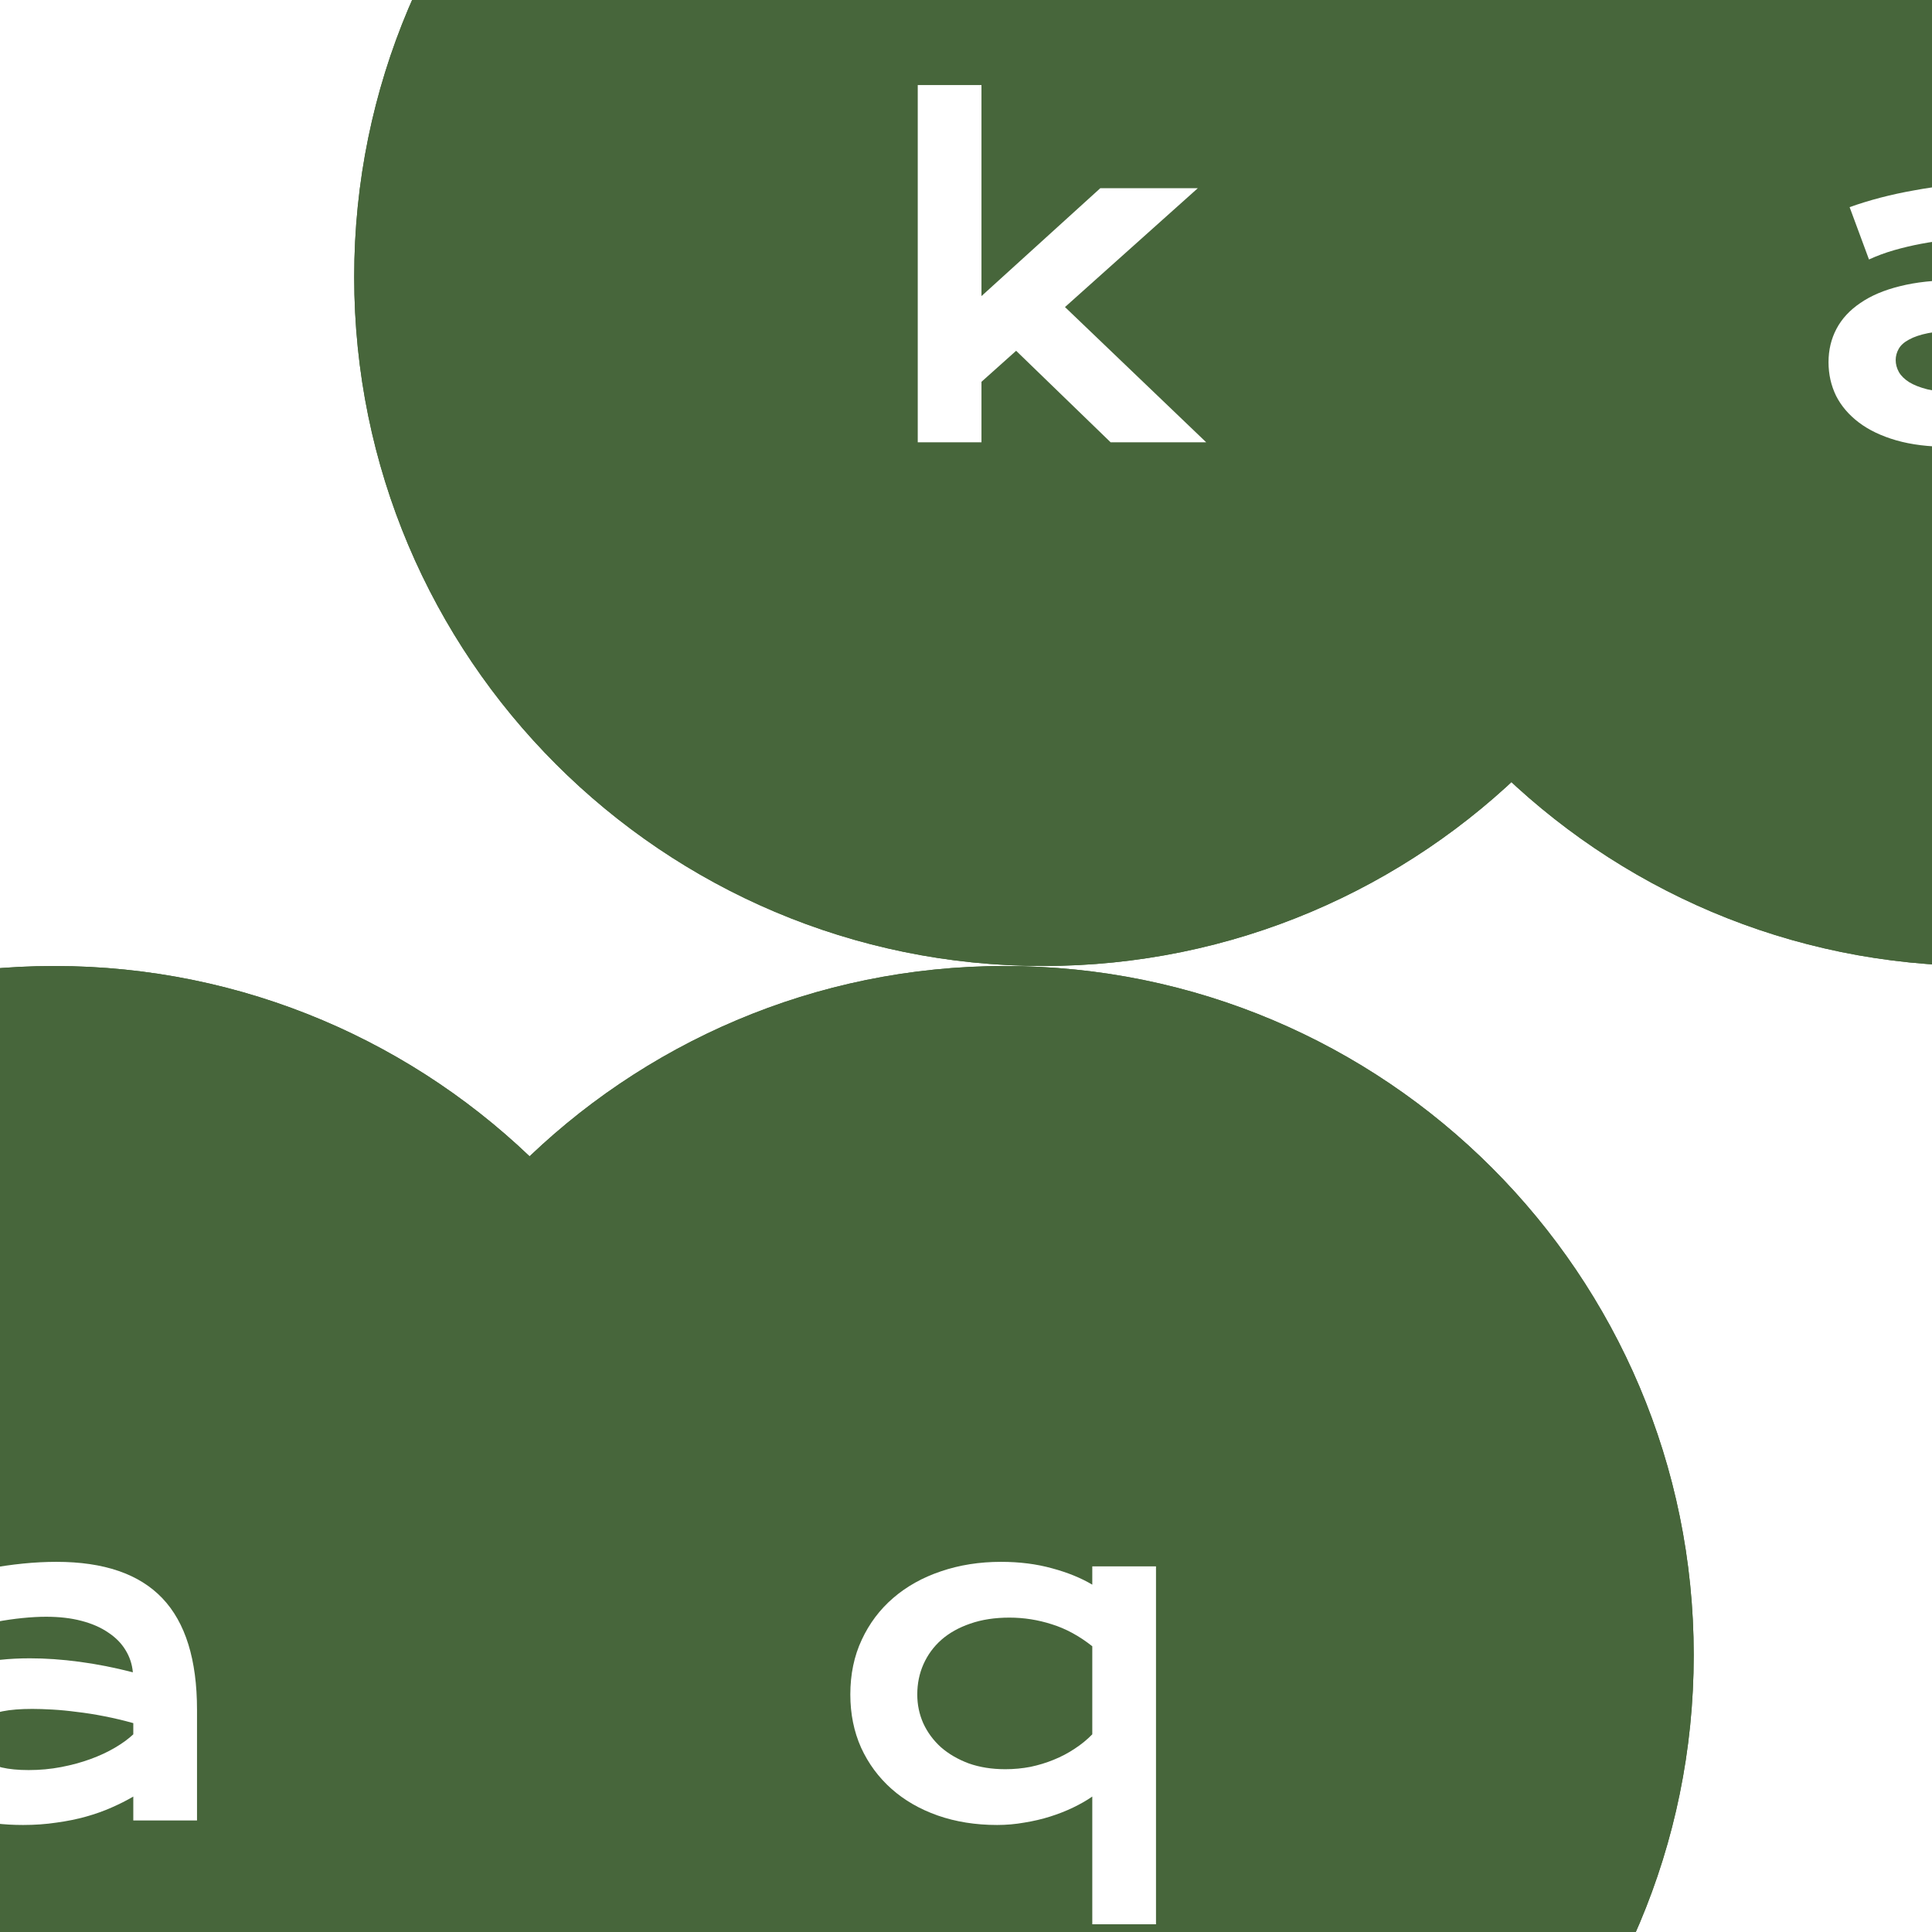
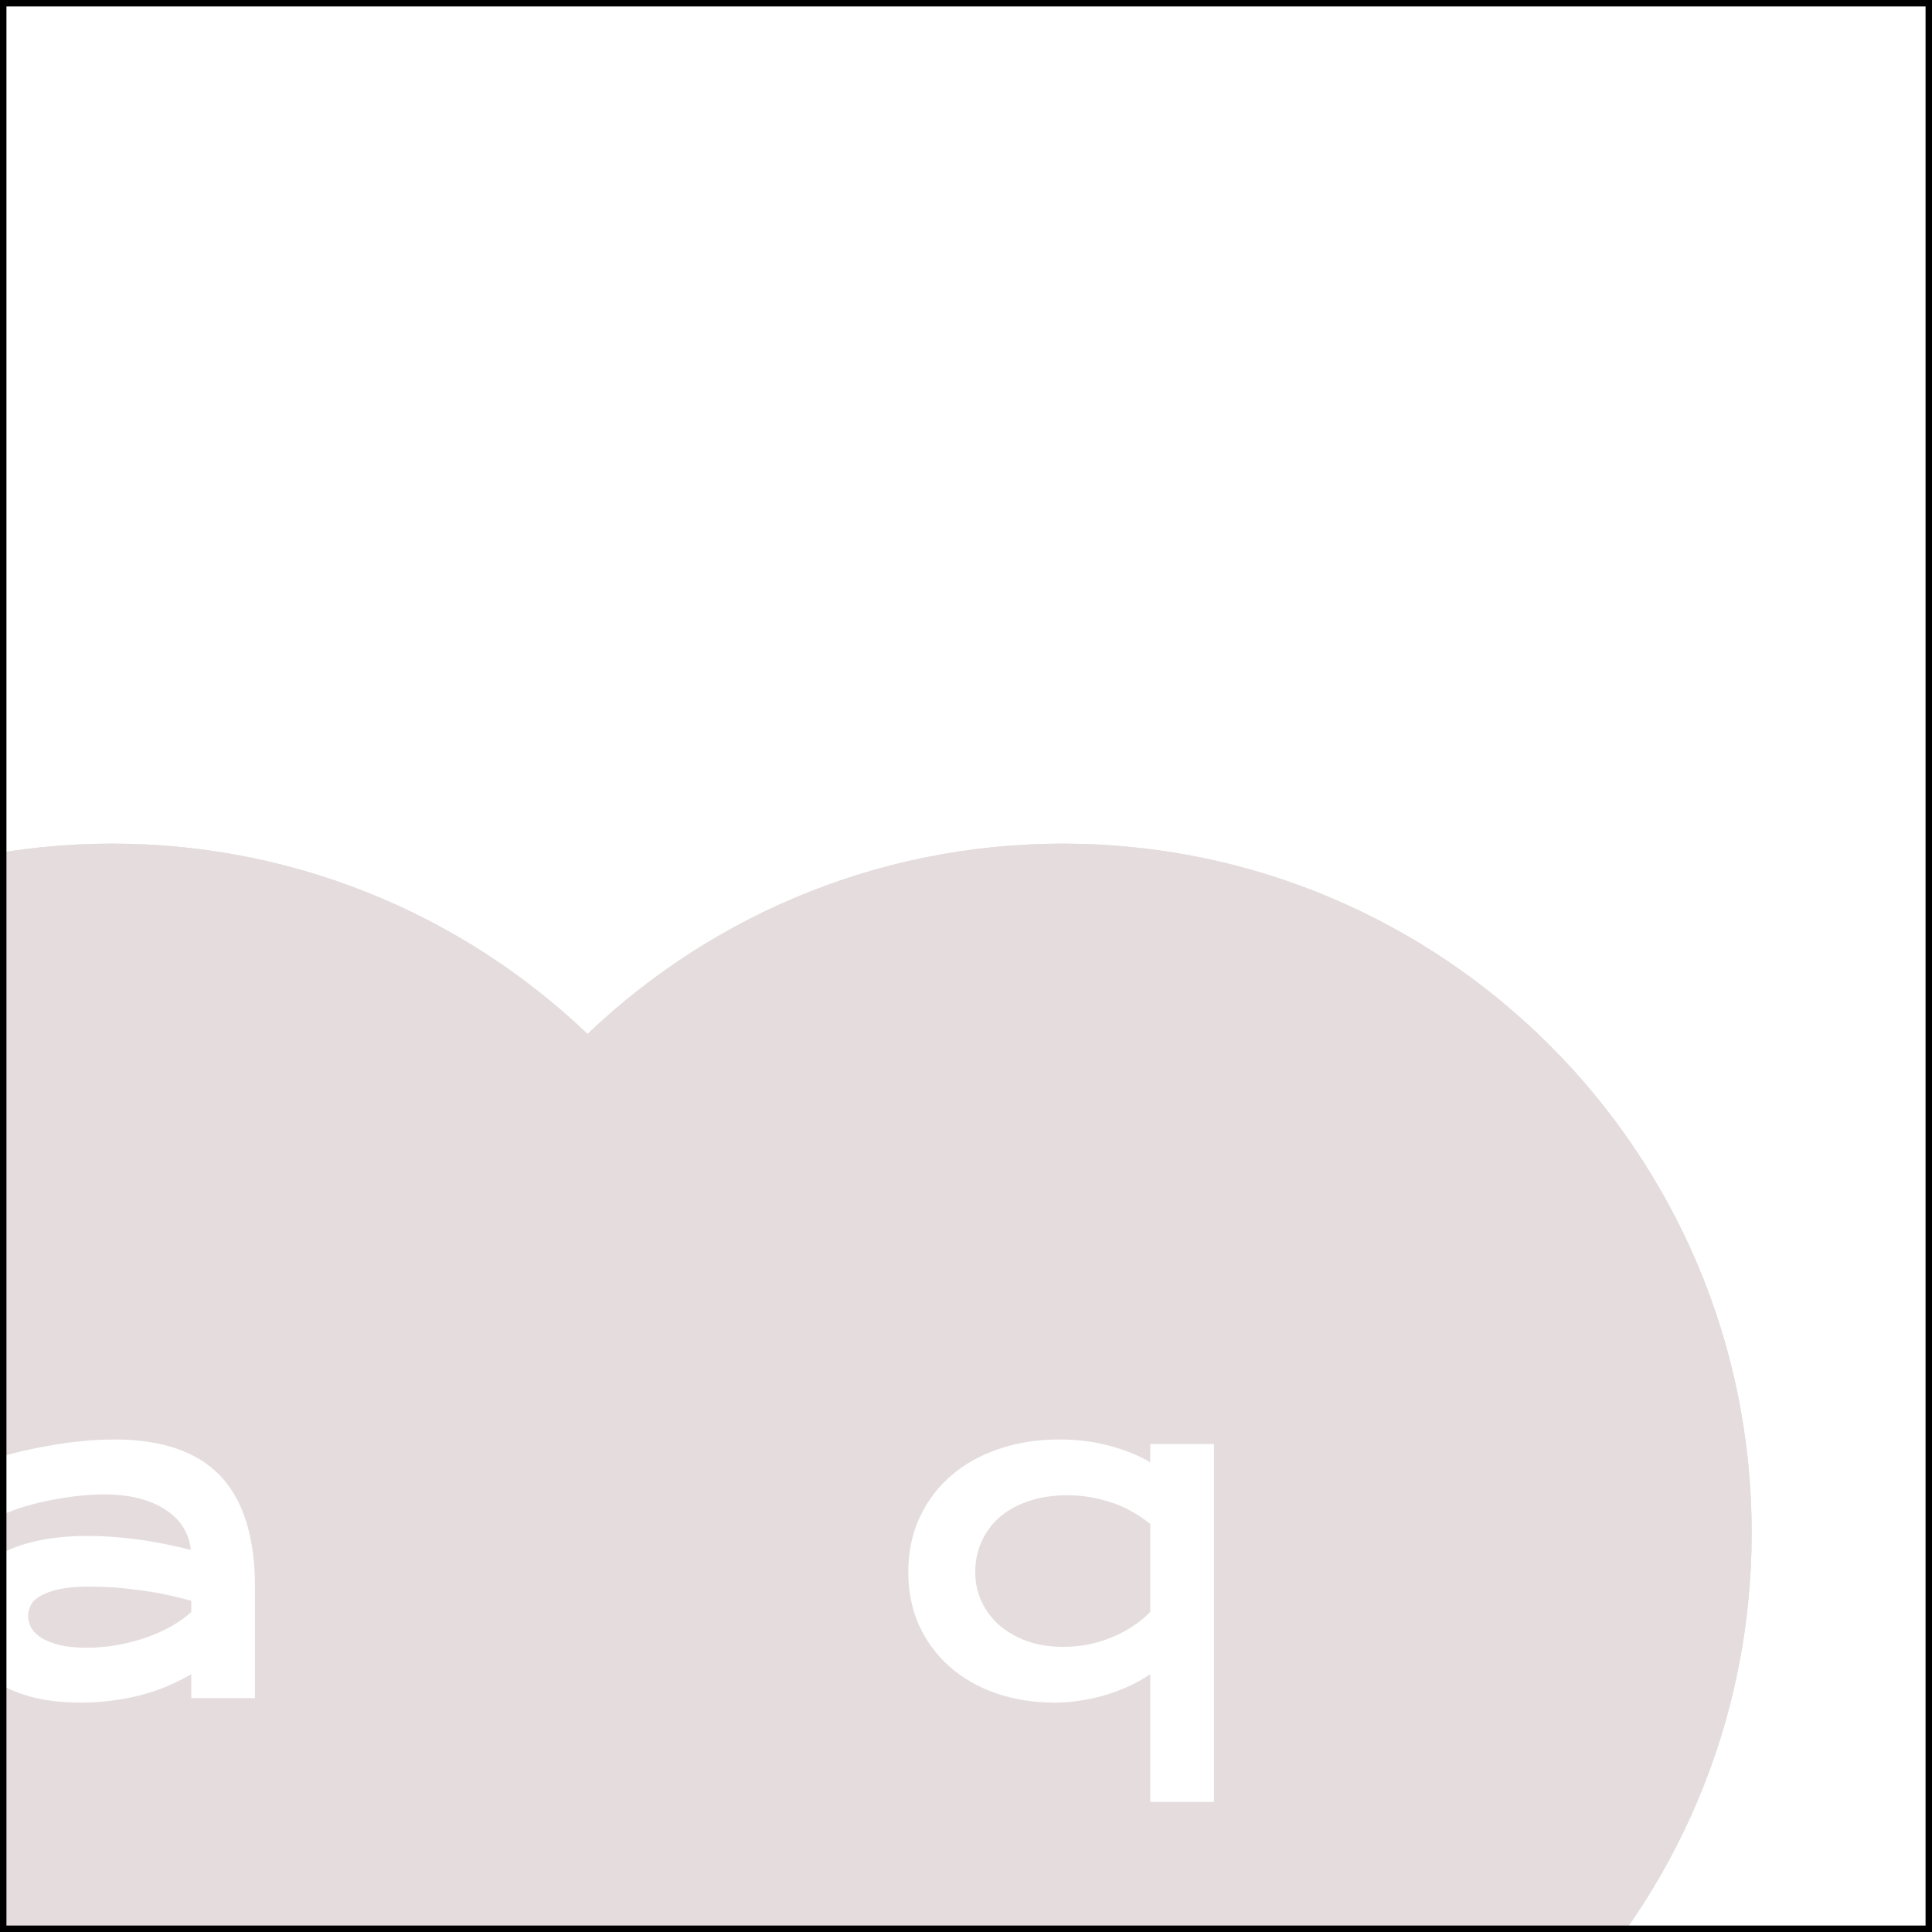
<svg xmlns="http://www.w3.org/2000/svg" width="300" height="300" viewBox="0 0 300 300" fill="none">
  <g clip-path="url(#clip0_2019_104)">
    <rect width="300" height="300" fill="white" />
-     <path d="M-30.076 257C-30.076 316.094 -77.965 364 -137.038 364C-196.111 364 -244 316.094 -244 257C-244 197.906 -196.111 150 -137.038 150C-77.965 150 -30.076 197.906 -30.076 257Z" fill="#47663B" />
-     <path d="M115.392 257C115.392 316.094 67.504 364 8.43 364C-50.643 364 -98.532 316.094 -98.532 257C-98.532 197.906 -50.643 150 8.43 150C67.504 150 115.392 197.906 115.392 257Z" fill="#47663B" />
-     <path d="M263 257C263 316.094 215.111 364 156.038 364C96.965 364 49.076 316.094 49.076 257C49.076 197.906 96.965 150 156.038 150C215.111 150 263 197.906 263 257Z" fill="#47663B" />
-     <path d="M-156.492 227.207H-146.598V259.976L-128.147 243.224H-113.005L-133.629 261.681L-111.701 282.68H-126.542L-141.216 268.469L-146.598 273.284V282.68H-156.492V227.207Z" fill="white" />
-     <path d="M-15.068 270.241C-15.068 268.346 -14.656 266.619 -13.831 265.058C-13.007 263.498 -11.77 262.161 -10.121 261.046C-8.472 259.909 -6.422 259.04 -3.971 258.438C-1.497 257.814 1.378 257.502 4.653 257.502C7.082 257.502 9.634 257.68 12.308 258.037C15.004 258.393 17.778 258.939 20.631 259.675C20.519 258.427 20.14 257.279 19.494 256.231C18.848 255.161 17.945 254.247 16.787 253.489C15.65 252.709 14.269 252.107 12.642 251.683C11.038 251.26 9.21 251.048 7.16 251.048C6.046 251.048 4.82 251.115 3.483 251.249C2.146 251.383 0.765 251.583 -0.661 251.851C-2.088 252.118 -3.503 252.453 -4.906 252.854C-6.288 253.255 -7.58 253.734 -8.784 254.292L-11.792 246.166C-10.299 245.631 -8.706 245.141 -7.012 244.695C-5.296 244.249 -3.547 243.87 -1.764 243.558C0.018 243.224 1.801 242.967 3.584 242.789C5.366 242.611 7.093 242.522 8.765 242.522C16.141 242.522 21.622 244.405 25.21 248.173C28.798 251.94 30.592 257.713 30.592 265.493V282.68H20.698V278.968C19.672 279.57 18.547 280.139 17.322 280.674C16.118 281.209 14.803 281.677 13.377 282.078C11.951 282.479 10.414 282.791 8.765 283.014C7.138 283.26 5.411 283.382 3.584 283.382C0.509 283.382 -2.199 283.048 -4.539 282.379C-6.856 281.71 -8.795 280.785 -10.355 279.604C-11.915 278.422 -13.096 277.04 -13.898 275.458C-14.678 273.853 -15.068 272.114 -15.068 270.241ZM-4.639 269.907C-4.639 270.553 -4.472 271.178 -4.138 271.779C-3.803 272.359 -3.269 272.883 -2.533 273.351C-1.798 273.797 -0.862 274.165 0.275 274.454C1.433 274.722 2.826 274.856 4.453 274.856C6.191 274.856 7.873 274.7 9.5 274.388C11.127 274.075 12.642 273.663 14.046 273.15C15.45 272.638 16.72 272.047 17.856 271.378C18.993 270.709 19.94 270.018 20.698 269.305V267.566C19.182 267.143 17.678 266.786 16.185 266.496C14.714 266.206 13.299 265.984 11.94 265.828C10.603 265.649 9.333 265.527 8.13 265.46C6.949 265.393 5.912 265.359 5.021 265.359C3.171 265.359 1.634 265.482 0.408 265.727C-0.817 265.972 -1.809 266.307 -2.567 266.73C-3.324 267.132 -3.859 267.611 -4.171 268.168C-4.483 268.725 -4.639 269.305 -4.639 269.907Z" fill="white" />
-     <path d="M132.038 263.119C132.038 259.976 132.629 257.145 133.81 254.626C134.991 252.085 136.618 249.922 138.69 248.139C140.785 246.333 143.258 244.951 146.111 243.993C148.985 243.012 152.094 242.522 155.436 242.522C158.311 242.522 160.952 242.856 163.358 243.525C165.765 244.171 167.848 245.018 169.609 246.066V243.224H179.503V298.797H169.609V278.968C168.74 279.57 167.748 280.139 166.634 280.674C165.52 281.209 164.328 281.677 163.057 282.078C161.787 282.479 160.45 282.791 159.046 283.014C157.665 283.26 156.261 283.382 154.835 283.382C151.492 283.382 148.417 282.892 145.609 281.911C142.824 280.93 140.428 279.548 138.423 277.765C136.417 275.981 134.846 273.853 133.71 271.378C132.595 268.881 132.038 266.128 132.038 263.119ZM142.434 263.119C142.434 264.702 142.746 266.195 143.37 267.6C144.016 269.004 144.93 270.241 146.111 271.311C147.314 272.359 148.751 273.195 150.422 273.819C152.116 274.421 154.01 274.722 156.105 274.722C157.442 274.722 158.745 274.599 160.016 274.354C161.286 274.087 162.489 273.719 163.626 273.251C164.784 272.783 165.865 272.214 166.868 271.545C167.893 270.877 168.807 270.13 169.609 269.305V255.629C167.581 254.024 165.486 252.887 163.325 252.218C161.186 251.527 158.991 251.182 156.74 251.182C154.467 251.182 152.439 251.494 150.656 252.118C148.896 252.72 147.403 253.556 146.177 254.626C144.974 255.696 144.049 256.955 143.403 258.404C142.757 259.853 142.434 261.425 142.434 263.119Z" fill="white" />
-     <path d="M-30.076 257C-30.076 316.094 -77.965 364 -137.038 364C-196.111 364 -244 316.094 -244 257C-244 197.906 -196.111 150 -137.038 150C-77.965 150 -30.076 197.906 -30.076 257Z" fill="#47663B" />
-     <path d="M115.392 257C115.392 316.094 67.504 364 8.43 364C-50.643 364 -98.532 316.094 -98.532 257C-98.532 197.906 -50.643 150 8.43 150C67.504 150 115.392 197.906 115.392 257Z" fill="#47663B" />
-     <path d="M263 257C263 316.094 215.111 364 156.038 364C96.965 364 49.076 316.094 49.076 257C49.076 197.906 96.965 150 156.038 150C215.111 150 263 197.906 263 257Z" fill="#47663B" />
-     <path d="M-156.492 227.207H-146.598V259.976L-128.147 243.224H-113.005L-133.629 261.681L-111.701 282.68H-126.542L-141.216 268.469L-146.598 273.284V282.68H-156.492V227.207Z" fill="white" />
-     <path d="M-15.068 270.241C-15.068 268.346 -14.656 266.619 -13.831 265.058C-13.007 263.498 -11.77 262.161 -10.121 261.046C-8.472 259.909 -6.422 259.04 -3.971 258.438C-1.497 257.814 1.378 257.502 4.653 257.502C7.082 257.502 9.634 257.68 12.308 258.037C15.004 258.393 17.778 258.939 20.631 259.675C20.519 258.427 20.14 257.279 19.494 256.231C18.848 255.161 17.945 254.247 16.787 253.489C15.65 252.709 14.269 252.107 12.642 251.683C11.038 251.26 9.21 251.048 7.16 251.048C6.046 251.048 4.82 251.115 3.483 251.249C2.146 251.383 0.765 251.583 -0.661 251.851C-2.088 252.118 -3.503 252.453 -4.906 252.854C-6.288 253.255 -7.58 253.734 -8.784 254.292L-11.792 246.166C-10.299 245.631 -8.706 245.141 -7.012 244.695C-5.296 244.249 -3.547 243.87 -1.764 243.558C0.018 243.224 1.801 242.967 3.584 242.789C5.366 242.611 7.093 242.522 8.765 242.522C16.141 242.522 21.622 244.405 25.21 248.173C28.798 251.94 30.592 257.713 30.592 265.493V282.68H20.698V278.968C19.672 279.57 18.547 280.139 17.322 280.674C16.118 281.209 14.803 281.677 13.377 282.078C11.951 282.479 10.414 282.791 8.765 283.014C7.138 283.26 5.411 283.382 3.584 283.382C0.509 283.382 -2.199 283.048 -4.539 282.379C-6.856 281.71 -8.795 280.785 -10.355 279.604C-11.915 278.422 -13.096 277.04 -13.898 275.458C-14.678 273.853 -15.068 272.114 -15.068 270.241ZM-4.639 269.907C-4.639 270.553 -4.472 271.178 -4.138 271.779C-3.803 272.359 -3.269 272.883 -2.533 273.351C-1.798 273.797 -0.862 274.165 0.275 274.454C1.433 274.722 2.826 274.856 4.453 274.856C6.191 274.856 7.873 274.7 9.5 274.388C11.127 274.075 12.642 273.663 14.046 273.15C15.45 272.638 16.72 272.047 17.856 271.378C18.993 270.709 19.94 270.018 20.698 269.305V267.566C19.182 267.143 17.678 266.786 16.185 266.496C14.714 266.206 13.299 265.984 11.94 265.828C10.603 265.649 9.333 265.527 8.13 265.46C6.949 265.393 5.912 265.359 5.021 265.359C3.171 265.359 1.634 265.482 0.408 265.727C-0.817 265.972 -1.809 266.307 -2.567 266.73C-3.324 267.132 -3.859 267.611 -4.171 268.168C-4.483 268.725 -4.639 269.305 -4.639 269.907Z" fill="white" />
-     <path d="M132.038 263.119C132.038 259.976 132.629 257.145 133.81 254.626C134.991 252.085 136.618 249.922 138.69 248.139C140.785 246.333 143.258 244.951 146.111 243.993C148.985 243.012 152.094 242.522 155.436 242.522C158.311 242.522 160.952 242.856 163.358 243.525C165.765 244.171 167.848 245.018 169.609 246.066V243.224H179.503V298.797H169.609V278.968C168.74 279.57 167.748 280.139 166.634 280.674C165.52 281.209 164.328 281.677 163.057 282.078C161.787 282.479 160.45 282.791 159.046 283.014C157.665 283.26 156.261 283.382 154.835 283.382C151.492 283.382 148.417 282.892 145.609 281.911C142.824 280.93 140.428 279.548 138.423 277.765C136.417 275.981 134.846 273.853 133.71 271.378C132.595 268.881 132.038 266.128 132.038 263.119ZM142.434 263.119C142.434 264.702 142.746 266.195 143.37 267.6C144.016 269.004 144.93 270.241 146.111 271.311C147.314 272.359 148.751 273.195 150.422 273.819C152.116 274.421 154.01 274.722 156.105 274.722C157.442 274.722 158.745 274.599 160.016 274.354C161.286 274.087 162.489 273.719 163.626 273.251C164.784 272.783 165.865 272.214 166.868 271.545C167.893 270.877 168.807 270.13 169.609 269.305V255.629C167.581 254.024 165.486 252.887 163.325 252.218C161.186 251.527 158.991 251.182 156.74 251.182C154.467 251.182 152.439 251.494 150.656 252.118C148.896 252.72 147.403 253.556 146.177 254.626C144.974 255.696 144.049 256.955 143.403 258.404C142.757 259.853 142.434 261.425 142.434 263.119Z" fill="white" />
-     <path d="M268.924 43C268.924 102.094 221.036 150 161.962 150C102.889 150 55 102.094 55 43C55 -16.095 102.889 -64 161.962 -64C221.036 -64 268.924 -16.095 268.924 43Z" fill="#47663B" />
-     <path d="M414.392 43C414.392 102.094 366.504 150 307.43 150C248.357 150 200.468 102.094 200.468 43C200.468 -16.095 248.357 -64 307.43 -64C366.504 -64 414.392 -16.095 414.392 43Z" fill="#47663B" />
-     <path d="M562 43C562 102.094 514.111 150 455.038 150C395.964 150 348.076 102.094 348.076 43C348.076 -16.095 395.964 -64 455.038 -64C514.111 -64 562 -16.095 562 43Z" fill="#47663B" />
-     <path d="M142.508 13.207H152.402V45.976L170.853 29.224H185.995L165.371 47.681L187.299 68.68H172.458L157.784 54.469L152.402 59.284V68.68H142.508V13.207Z" fill="white" />
-     <path d="M283.932 56.241C283.932 54.346 284.344 52.619 285.169 51.058C285.993 49.498 287.23 48.16 288.879 47.046C290.528 45.909 292.578 45.04 295.029 44.438C297.503 43.814 300.378 43.502 303.653 43.502C306.082 43.502 308.634 43.68 311.308 44.037C314.004 44.393 316.778 44.939 319.631 45.675C319.519 44.427 319.14 43.279 318.494 42.231C317.848 41.161 316.946 40.247 315.787 39.489C314.65 38.709 313.269 38.107 311.642 37.683C310.038 37.26 308.21 37.048 306.16 37.048C305.046 37.048 303.82 37.115 302.483 37.249C301.146 37.383 299.765 37.583 298.339 37.851C296.912 38.118 295.497 38.453 294.094 38.854C292.712 39.255 291.42 39.734 290.216 40.292L287.208 32.166C288.701 31.631 290.294 31.141 291.988 30.695C293.704 30.249 295.453 29.87 297.236 29.558C299.018 29.224 300.801 28.967 302.584 28.789C304.366 28.611 306.093 28.522 307.765 28.522C315.141 28.522 320.622 30.405 324.21 34.172C327.798 37.94 329.592 43.713 329.592 51.493V68.68H319.698V64.968C318.673 65.57 317.547 66.139 316.322 66.674C315.118 67.209 313.804 67.677 312.377 68.078C310.951 68.479 309.414 68.791 307.765 69.014C306.138 69.26 304.411 69.382 302.584 69.382C299.509 69.382 296.801 69.048 294.461 68.379C292.144 67.71 290.205 66.785 288.645 65.604C287.085 64.422 285.904 63.04 285.102 61.458C284.322 59.852 283.932 58.114 283.932 56.241ZM294.361 55.907C294.361 56.553 294.528 57.178 294.862 57.779C295.197 58.359 295.731 58.883 296.467 59.351C297.202 59.797 298.138 60.165 299.275 60.454C300.433 60.722 301.826 60.856 303.453 60.856C305.191 60.856 306.873 60.7 308.5 60.388C310.127 60.075 311.642 59.663 313.046 59.15C314.45 58.638 315.72 58.047 316.856 57.378C317.993 56.709 318.94 56.018 319.698 55.305V53.566C318.182 53.143 316.678 52.786 315.185 52.496C313.714 52.206 312.299 51.983 310.94 51.828C309.603 51.649 308.333 51.527 307.13 51.46C305.949 51.393 304.912 51.359 304.021 51.359C302.171 51.359 300.634 51.482 299.408 51.727C298.183 51.972 297.191 52.307 296.433 52.73C295.676 53.132 295.141 53.611 294.829 54.168C294.517 54.725 294.361 55.305 294.361 55.907Z" fill="white" />
-     <path d="M431.038 49.119C431.038 45.976 431.629 43.145 432.81 40.626C433.991 38.085 435.618 35.922 437.69 34.139C439.785 32.333 442.258 30.951 445.111 29.993C447.985 29.012 451.094 28.522 454.436 28.522C457.311 28.522 459.952 28.856 462.358 29.525C464.765 30.171 466.848 31.018 468.609 32.066V29.224H478.503V84.797H468.609V64.968C467.74 65.57 466.748 66.139 465.634 66.674C464.52 67.209 463.328 67.677 462.057 68.078C460.787 68.479 459.45 68.791 458.046 69.014C456.665 69.26 455.261 69.382 453.835 69.382C450.492 69.382 447.417 68.892 444.609 67.911C441.824 66.93 439.428 65.548 437.423 63.765C435.417 61.981 433.846 59.852 432.71 57.378C431.595 54.882 431.038 52.128 431.038 49.119ZM441.434 49.119C441.434 50.702 441.746 52.195 442.37 53.6C443.016 55.004 443.93 56.241 445.111 57.311C446.314 58.359 447.751 59.195 449.422 59.819C451.116 60.421 453.01 60.722 455.105 60.722C456.442 60.722 457.745 60.599 459.016 60.354C460.286 60.087 461.489 59.719 462.626 59.251C463.784 58.782 464.865 58.214 465.868 57.545C466.893 56.877 467.807 56.13 468.609 55.305V41.629C466.581 40.024 464.486 38.887 462.325 38.218C460.186 37.527 457.991 37.182 455.74 37.182C453.467 37.182 451.439 37.494 449.656 38.118C447.896 38.72 446.403 39.556 445.177 40.626C443.974 41.696 443.049 42.955 442.403 44.404C441.757 45.853 441.434 47.425 441.434 49.119Z" fill="white" />
-     <path d="M268.924 43C268.924 102.094 221.036 150 161.962 150C102.889 150 55 102.094 55 43C55 -16.095 102.889 -64 161.962 -64C221.036 -64 268.924 -16.095 268.924 43Z" fill="#47663B" />
-     <path d="M414.392 43C414.392 102.094 366.504 150 307.43 150C248.357 150 200.468 102.094 200.468 43C200.468 -16.095 248.357 -64 307.43 -64C366.504 -64 414.392 -16.095 414.392 43Z" fill="#47663B" />
-     <path d="M562 43C562 102.094 514.111 150 455.038 150C395.964 150 348.076 102.094 348.076 43C348.076 -16.095 395.964 -64 455.038 -64C514.111 -64 562 -16.095 562 43Z" fill="#47663B" />
-     <path d="M142.508 13.207H152.402V45.976L170.853 29.224H185.995L165.371 47.681L187.299 68.68H172.458L157.784 54.469L152.402 59.284V68.68H142.508V13.207Z" fill="white" />
-     <path d="M283.932 56.241C283.932 54.346 284.344 52.619 285.169 51.058C285.993 49.498 287.23 48.16 288.879 47.046C290.528 45.909 292.578 45.04 295.029 44.438C297.503 43.814 300.378 43.502 303.653 43.502C306.082 43.502 308.634 43.68 311.308 44.037C314.004 44.393 316.778 44.939 319.631 45.675C319.519 44.427 319.14 43.279 318.494 42.231C317.848 41.161 316.946 40.247 315.787 39.489C314.65 38.709 313.269 38.107 311.642 37.683C310.038 37.26 308.21 37.048 306.16 37.048C305.046 37.048 303.82 37.115 302.483 37.249C301.146 37.383 299.765 37.583 298.339 37.851C296.912 38.118 295.497 38.453 294.094 38.854C292.712 39.255 291.42 39.734 290.216 40.292L287.208 32.166C288.701 31.631 290.294 31.141 291.988 30.695C293.704 30.249 295.453 29.87 297.236 29.558C299.018 29.224 300.801 28.967 302.584 28.789C304.366 28.611 306.093 28.522 307.765 28.522C315.141 28.522 320.622 30.405 324.21 34.172C327.798 37.94 329.592 43.713 329.592 51.493V68.68H319.698V64.968C318.673 65.57 317.547 66.139 316.322 66.674C315.118 67.209 313.804 67.677 312.377 68.078C310.951 68.479 309.414 68.791 307.765 69.014C306.138 69.26 304.411 69.382 302.584 69.382C299.509 69.382 296.801 69.048 294.461 68.379C292.144 67.71 290.205 66.785 288.645 65.604C287.085 64.422 285.904 63.04 285.102 61.458C284.322 59.852 283.932 58.114 283.932 56.241ZM294.361 55.907C294.361 56.553 294.528 57.178 294.862 57.779C295.197 58.359 295.731 58.883 296.467 59.351C297.202 59.797 298.138 60.165 299.275 60.454C300.433 60.722 301.826 60.856 303.453 60.856C305.191 60.856 306.873 60.7 308.5 60.388C310.127 60.075 311.642 59.663 313.046 59.15C314.45 58.638 315.72 58.047 316.856 57.378C317.993 56.709 318.94 56.018 319.698 55.305V53.566C318.182 53.143 316.678 52.786 315.185 52.496C313.714 52.206 312.299 51.983 310.94 51.828C309.603 51.649 308.333 51.527 307.13 51.46C305.949 51.393 304.912 51.359 304.021 51.359C302.171 51.359 300.634 51.482 299.408 51.727C298.183 51.972 297.191 52.307 296.433 52.73C295.676 53.132 295.141 53.611 294.829 54.168C294.517 54.725 294.361 55.305 294.361 55.907Z" fill="white" />
-     <path d="M431.038 49.119C431.038 45.976 431.629 43.145 432.81 40.626C433.991 38.085 435.618 35.922 437.69 34.139C439.785 32.333 442.258 30.951 445.111 29.993C447.985 29.012 451.094 28.522 454.436 28.522C457.311 28.522 459.952 28.856 462.358 29.525C464.765 30.171 466.848 31.018 468.609 32.066V29.224H478.503V84.797H468.609V64.968C467.74 65.57 466.748 66.139 465.634 66.674C464.52 67.209 463.328 67.677 462.057 68.078C460.787 68.479 459.45 68.791 458.046 69.014C456.665 69.26 455.261 69.382 453.835 69.382C450.492 69.382 447.417 68.892 444.609 67.911C441.824 66.93 439.428 65.548 437.423 63.765C435.417 61.981 433.846 59.852 432.71 57.378C431.595 54.882 431.038 52.128 431.038 49.119ZM441.434 49.119C441.434 50.702 441.746 52.195 442.37 53.6C443.016 55.004 443.93 56.241 445.111 57.311C446.314 58.359 447.751 59.195 449.422 59.819C451.116 60.421 453.01 60.722 455.105 60.722C456.442 60.722 457.745 60.599 459.016 60.354C460.286 60.087 461.489 59.719 462.626 59.251C463.784 58.782 464.865 58.214 465.868 57.545C466.893 56.877 467.807 56.13 468.609 55.305V41.629C466.581 40.024 464.486 38.887 462.325 38.218C460.186 37.527 457.991 37.182 455.74 37.182C453.467 37.182 451.439 37.494 449.656 38.118C447.896 38.72 446.403 39.556 445.177 40.626C443.974 41.696 443.049 42.955 442.403 44.404C441.757 45.853 441.434 47.425 441.434 49.119Z" fill="white" />
+     <path d="M-21.076 238C-21.076 297.094 -68.965 345 -128.038 345C-187.111 345 -235 297.094 -235 238C-235 178.906 -187.111 131 -128.038 131C-68.965 131 -21.076 178.906 -21.076 238Z" fill="#E5DDDD" />
+     <path d="M124.392 238C124.392 297.094 76.504 345 17.43 345C-41.643 345 -89.532 297.094 -89.532 238C-89.532 178.906 -41.643 131 17.43 131C76.504 131 124.392 178.906 124.392 238Z" fill="#E5DDDD" />
+     <path d="M272 238C272 297.094 224.111 345 165.038 345C105.964 345 58.076 297.094 58.076 238C58.076 178.906 105.964 131 165.038 131C224.111 131 272 178.906 272 238Z" fill="#E5DDDD" />
+     <path d="M-147.492 208.207H-137.598V240.976L-119.147 224.224H-104.005L-124.629 242.681L-102.701 263.68H-117.542L-132.216 249.469L-137.598 254.284V263.68H-147.492V208.207Z" fill="white" />
+     <path d="M-6.068 251.241C-6.068 249.346 -5.656 247.619 -4.831 246.058C-4.007 244.498 -2.77 243.161 -1.121 242.046C0.528 240.909 2.578 240.04 5.029 239.438C7.503 238.814 10.378 238.502 13.653 238.502C16.082 238.502 18.634 238.68 21.308 239.037C24.004 239.393 26.778 239.939 29.631 240.675C29.519 239.427 29.14 238.279 28.494 237.231C27.848 236.161 26.945 235.247 25.787 234.489C24.65 233.709 23.269 233.107 21.642 232.683C20.038 232.26 18.21 232.048 16.16 232.048C15.046 232.048 13.82 232.115 12.483 232.249C11.146 232.383 9.765 232.583 8.339 232.851C6.912 233.118 5.497 233.453 4.094 233.854C2.712 234.255 1.419 234.734 0.216 235.292L-2.792 227.166C-1.299 226.631 0.294 226.141 1.988 225.695C3.704 225.249 5.453 224.87 7.236 224.558C9.018 224.224 10.801 223.967 12.584 223.789C14.366 223.611 16.093 223.522 17.765 223.522C25.141 223.522 30.622 225.405 34.21 229.173C37.798 232.94 39.592 238.713 39.592 246.493V263.68H29.698V259.968C28.672 260.57 27.547 261.139 26.322 261.674C25.118 262.209 23.803 262.677 22.377 263.078C20.951 263.479 19.414 263.791 17.765 264.014C16.138 264.26 14.411 264.382 12.584 264.382C9.508 264.382 6.801 264.048 4.461 263.379C2.144 262.71 0.205 261.785 -1.355 260.604C-2.915 259.422 -4.096 258.04 -4.898 256.458C-5.678 254.853 -6.068 253.114 -6.068 251.241ZM4.361 250.907C4.361 251.553 4.528 252.178 4.862 252.779C5.197 253.359 5.731 253.883 6.467 254.351C7.202 254.797 8.138 255.165 9.275 255.454C10.433 255.722 11.826 255.856 13.453 255.856C15.191 255.856 16.873 255.7 18.5 255.388C20.127 255.075 21.642 254.663 23.046 254.15C24.45 253.638 25.72 253.047 26.856 252.378C27.993 251.709 28.94 251.018 29.698 250.305V248.566C28.182 248.143 26.678 247.786 25.185 247.496C23.714 247.206 22.299 246.984 20.94 246.828C19.603 246.649 18.333 246.527 17.13 246.46C15.948 246.393 14.912 246.359 14.021 246.359C12.171 246.359 10.634 246.482 9.408 246.727C8.183 246.972 7.191 247.307 6.433 247.73C5.676 248.132 5.141 248.611 4.829 249.168C4.517 249.725 4.361 250.305 4.361 250.907Z" fill="white" />
+     <path d="M141.038 244.119C141.038 240.976 141.629 238.145 142.81 235.626C143.991 233.085 145.618 230.922 147.69 229.139C149.785 227.333 152.258 225.951 155.111 224.993C157.985 224.012 161.094 223.522 164.436 223.522C167.311 223.522 169.952 223.856 172.358 224.525C174.765 225.171 176.848 226.018 178.609 227.066V224.224H188.503V279.797H178.609V259.968C177.74 260.57 176.748 261.139 175.634 261.674C174.52 262.209 173.328 262.677 172.057 263.078C170.787 263.479 169.45 263.791 168.046 264.014C166.665 264.26 165.261 264.382 163.835 264.382C160.492 264.382 157.417 263.892 154.609 262.911C151.824 261.93 149.428 260.548 147.423 258.765C145.417 256.981 143.846 254.853 142.71 252.378C141.595 249.881 141.038 247.128 141.038 244.119ZM151.434 244.119C151.434 245.702 151.746 247.195 152.37 248.6C153.016 250.004 153.93 251.241 155.111 252.311C156.314 253.359 157.751 254.195 159.422 254.819C161.116 255.421 163.01 255.722 165.105 255.722C166.442 255.722 167.745 255.599 169.016 255.354C170.286 255.087 171.489 254.719 172.626 254.251C173.784 253.783 174.865 253.214 175.868 252.545C176.893 251.877 177.807 251.13 178.609 250.305V236.629C176.581 235.024 174.486 233.887 172.325 233.218C170.186 232.527 167.991 232.182 165.74 232.182C163.467 232.182 161.439 232.494 159.656 233.118C157.896 233.72 156.403 234.556 155.177 235.626C153.974 236.696 153.049 237.955 152.403 239.404C151.757 240.853 151.434 242.425 151.434 244.119Z" fill="white" />
+     <path d="M-21.076 238C-21.076 297.094 -68.965 345 -128.038 345C-187.111 345 -235 297.094 -235 238C-235 178.906 -187.111 131 -128.038 131C-68.965 131 -21.076 178.906 -21.076 238Z" fill="#E5DDDD" />
+     <path d="M124.392 238C124.392 297.094 76.504 345 17.43 345C-41.643 345 -89.532 297.094 -89.532 238C-89.532 178.906 -41.643 131 17.43 131C76.504 131 124.392 178.906 124.392 238Z" fill="#E5DDDD" />
+     <path d="M272 238C272 297.094 224.111 345 165.038 345C105.964 345 58.076 297.094 58.076 238C58.076 178.906 105.964 131 165.038 131C224.111 131 272 178.906 272 238Z" fill="#E5DDDD" />
+     <path d="M-147.492 208.207H-137.598V240.976L-119.147 224.224H-104.005L-124.629 242.681L-102.701 263.68H-117.542L-132.216 249.469L-137.598 254.284V263.68H-147.492V208.207Z" fill="white" />
+     <path d="M-6.068 251.241C-6.068 249.346 -5.656 247.619 -4.831 246.058C-4.007 244.498 -2.77 243.161 -1.121 242.046C0.528 240.909 2.578 240.04 5.029 239.438C7.503 238.814 10.378 238.502 13.653 238.502C16.082 238.502 18.634 238.68 21.308 239.037C24.004 239.393 26.778 239.939 29.631 240.675C29.519 239.427 29.14 238.279 28.494 237.231C27.848 236.161 26.945 235.247 25.787 234.489C24.65 233.709 23.269 233.107 21.642 232.683C20.038 232.26 18.21 232.048 16.16 232.048C15.046 232.048 13.82 232.115 12.483 232.249C11.146 232.383 9.765 232.583 8.339 232.851C6.912 233.118 5.497 233.453 4.094 233.854C2.712 234.255 1.419 234.734 0.216 235.292L-2.792 227.166C-1.299 226.631 0.294 226.141 1.988 225.695C3.704 225.249 5.453 224.87 7.236 224.558C9.018 224.224 10.801 223.967 12.584 223.789C14.366 223.611 16.093 223.522 17.765 223.522C25.141 223.522 30.622 225.405 34.21 229.173C37.798 232.94 39.592 238.713 39.592 246.493V263.68H29.698V259.968C28.672 260.57 27.547 261.139 26.322 261.674C25.118 262.209 23.803 262.677 22.377 263.078C20.951 263.479 19.414 263.791 17.765 264.014C16.138 264.26 14.411 264.382 12.584 264.382C9.508 264.382 6.801 264.048 4.461 263.379C2.144 262.71 0.205 261.785 -1.355 260.604C-2.915 259.422 -4.096 258.04 -4.898 256.458C-5.678 254.853 -6.068 253.114 -6.068 251.241ZM4.361 250.907C4.361 251.553 4.528 252.178 4.862 252.779C5.197 253.359 5.731 253.883 6.467 254.351C7.202 254.797 8.138 255.165 9.275 255.454C10.433 255.722 11.826 255.856 13.453 255.856C15.191 255.856 16.873 255.7 18.5 255.388C20.127 255.075 21.642 254.663 23.046 254.15C24.45 253.638 25.72 253.047 26.856 252.378C27.993 251.709 28.94 251.018 29.698 250.305V248.566C28.182 248.143 26.678 247.786 25.185 247.496C23.714 247.206 22.299 246.984 20.94 246.828C19.603 246.649 18.333 246.527 17.13 246.46C15.948 246.393 14.912 246.359 14.021 246.359C12.171 246.359 10.634 246.482 9.408 246.727C8.183 246.972 7.191 247.307 6.433 247.73C5.676 248.132 5.141 248.611 4.829 249.168C4.517 249.725 4.361 250.305 4.361 250.907Z" fill="white" />
+     <path d="M141.038 244.119C141.038 240.976 141.629 238.145 142.81 235.626C143.991 233.085 145.618 230.922 147.69 229.139C149.785 227.333 152.258 225.951 155.111 224.993C157.985 224.012 161.094 223.522 164.436 223.522C167.311 223.522 169.952 223.856 172.358 224.525C174.765 225.171 176.848 226.018 178.609 227.066V224.224H188.503V279.797H178.609V259.968C177.74 260.57 176.748 261.139 175.634 261.674C174.52 262.209 173.328 262.677 172.057 263.078C170.787 263.479 169.45 263.791 168.046 264.014C166.665 264.26 165.261 264.382 163.835 264.382C160.492 264.382 157.417 263.892 154.609 262.911C151.824 261.93 149.428 260.548 147.423 258.765C145.417 256.981 143.846 254.853 142.71 252.378C141.595 249.881 141.038 247.128 141.038 244.119ZM151.434 244.119C151.434 245.702 151.746 247.195 152.37 248.6C153.016 250.004 153.93 251.241 155.111 252.311C156.314 253.359 157.751 254.195 159.422 254.819C161.116 255.421 163.01 255.722 165.105 255.722C166.442 255.722 167.745 255.599 169.016 255.354C170.286 255.087 171.489 254.719 172.626 254.251C173.784 253.783 174.865 253.214 175.868 252.545C176.893 251.877 177.807 251.13 178.609 250.305V236.629C176.581 235.024 174.486 233.887 172.325 233.218C170.186 232.527 167.991 232.182 165.74 232.182C163.467 232.182 161.439 232.494 159.656 233.118C157.896 233.72 156.403 234.556 155.177 235.626C153.974 236.696 153.049 237.955 152.403 239.404C151.757 240.853 151.434 242.425 151.434 244.119Z" fill="white" />
  </g>
+   <rect x="0.5" y="0.5" width="299" height="299" stroke="black" />
  <defs>
    <clipPath id="clip0_2019_104">
      <rect width="300" height="300" fill="white" />
    </clipPath>
  </defs>
</svg>
